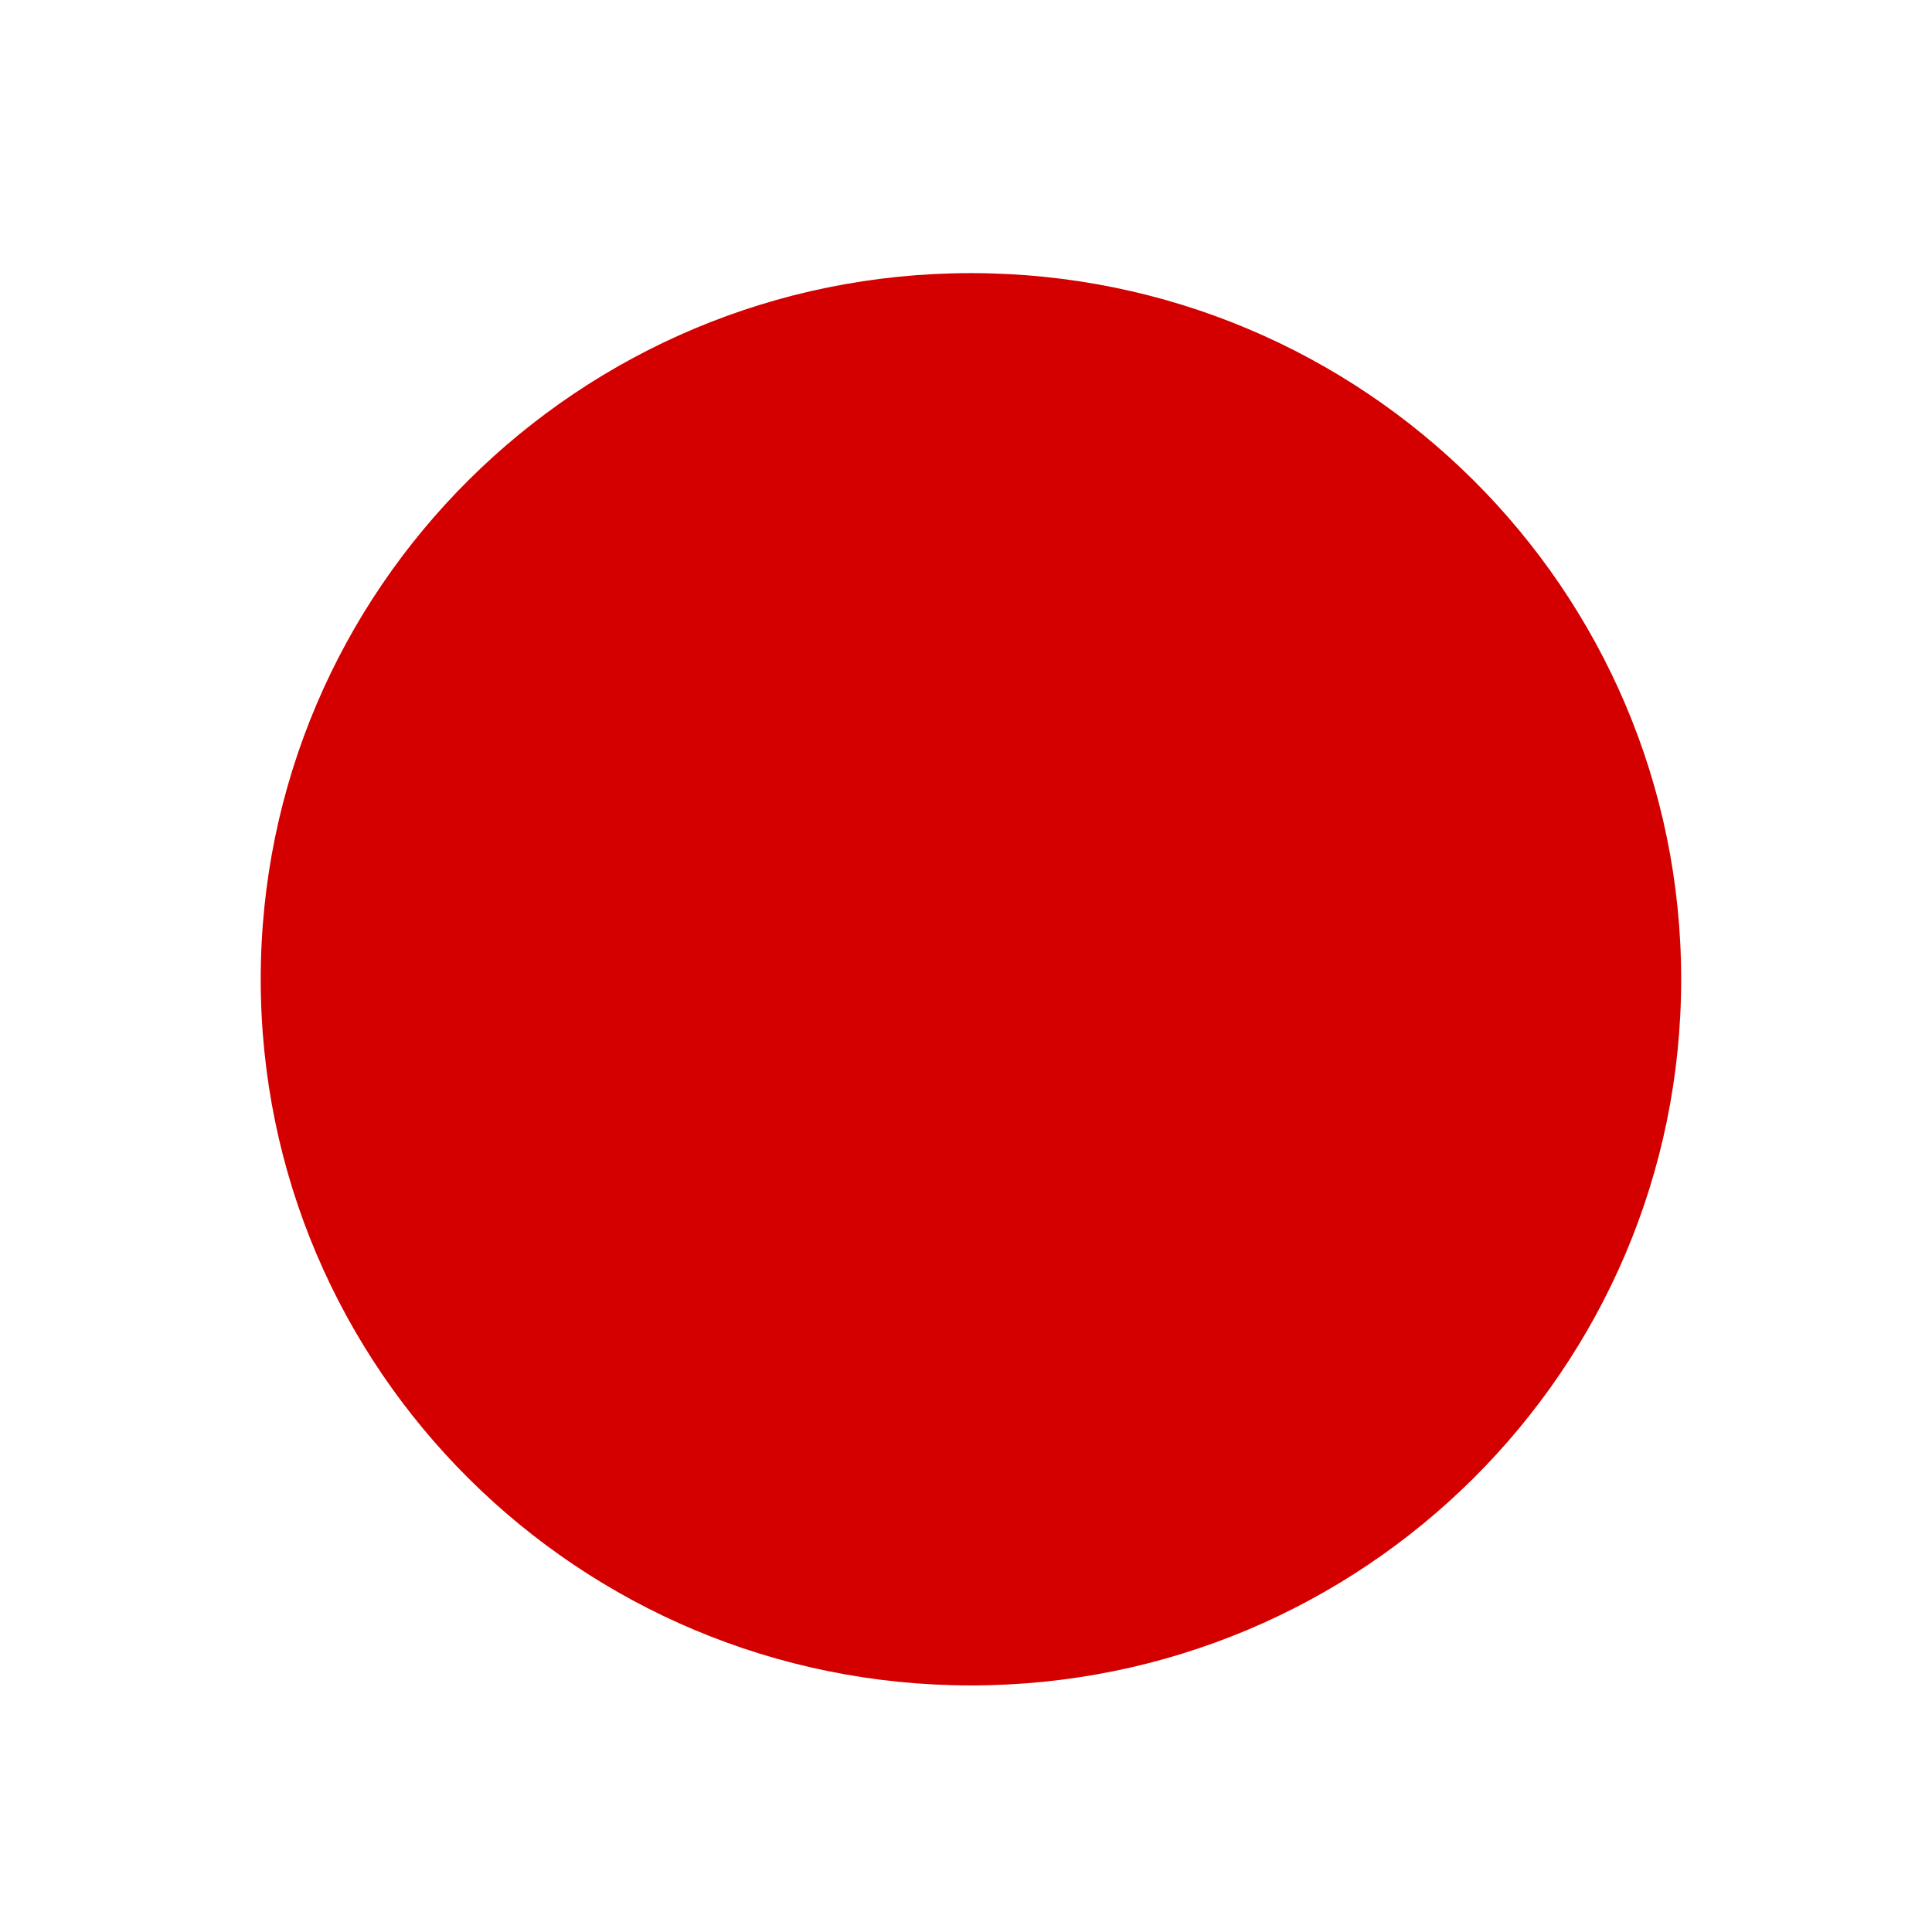
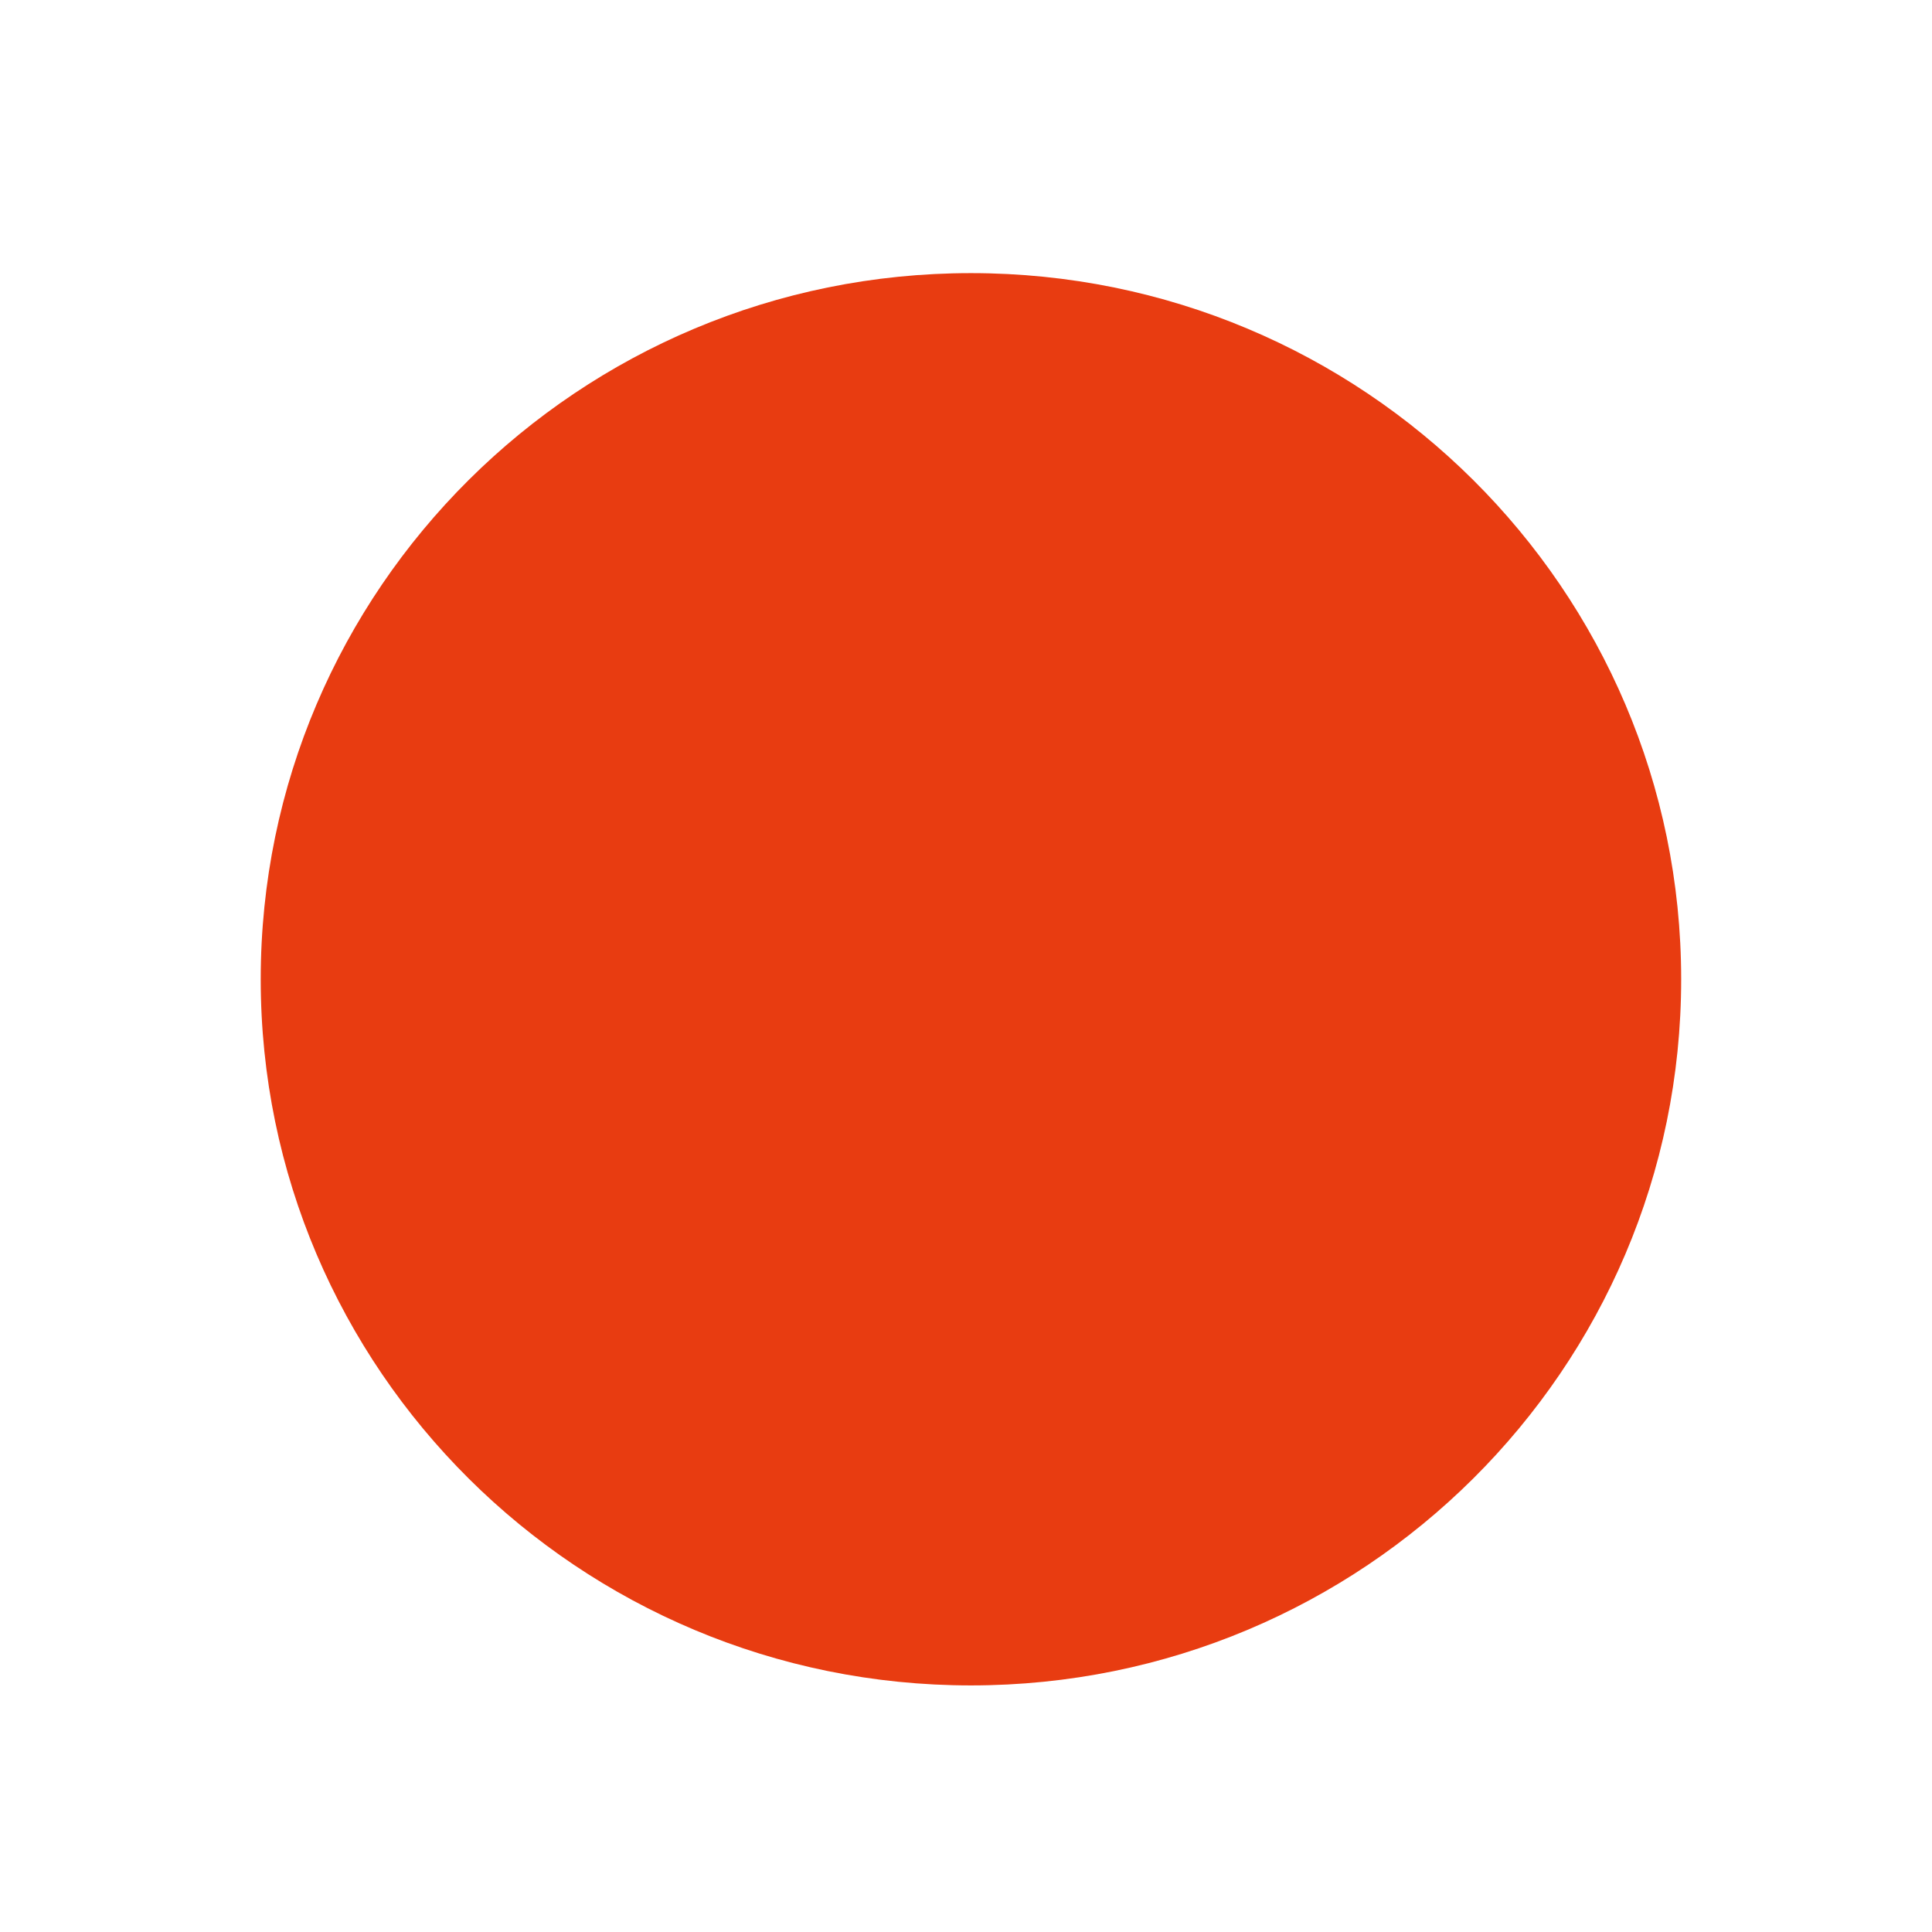
<svg xmlns="http://www.w3.org/2000/svg" version="1.1" id="svg2" viewBox="0 0 100 100" height="20mm" width="20mm">
  <defs id="defs4" />
-   <g id="layer1" transform="matrix(0.7797881,0,0,0.7752986,12.93733,13.41317)" style="fill:#d40000;stroke:none">
-     <path id="path3336" d="M 47.858,0.933 A 47.143,47.143 0 0 0 0.715,48.077 47.143,47.143 0 0 0 47.858,95.22 47.143,47.143 0 0 0 95,48.077 47.143,47.143 0 0 0 47.858,0.933 Z" style="fill:#d40000;fill-rule:evenodd;stroke:none;stroke-width:1px;stroke-linecap:butt;stroke-linejoin:miter;stroke-opacity:1" />
+   <g id="layer1" transform="matrix(0.7797881,0,0,0.7752986,12.93733,13.41317)" style="fill:#E83C11;stroke:none">
+     <path id="path3336" d="M 47.858,0.933 A 47.143,47.143 0 0 0 0.715,48.077 47.143,47.143 0 0 0 47.858,95.22 47.143,47.143 0 0 0 95,48.077 47.143,47.143 0 0 0 47.858,0.933 Z" style="fill:#E83C11;fill-rule:evenodd;stroke:none;stroke-width:1px;stroke-linecap:butt;stroke-linejoin:miter;stroke-opacity:1" />
  </g>
</svg>
